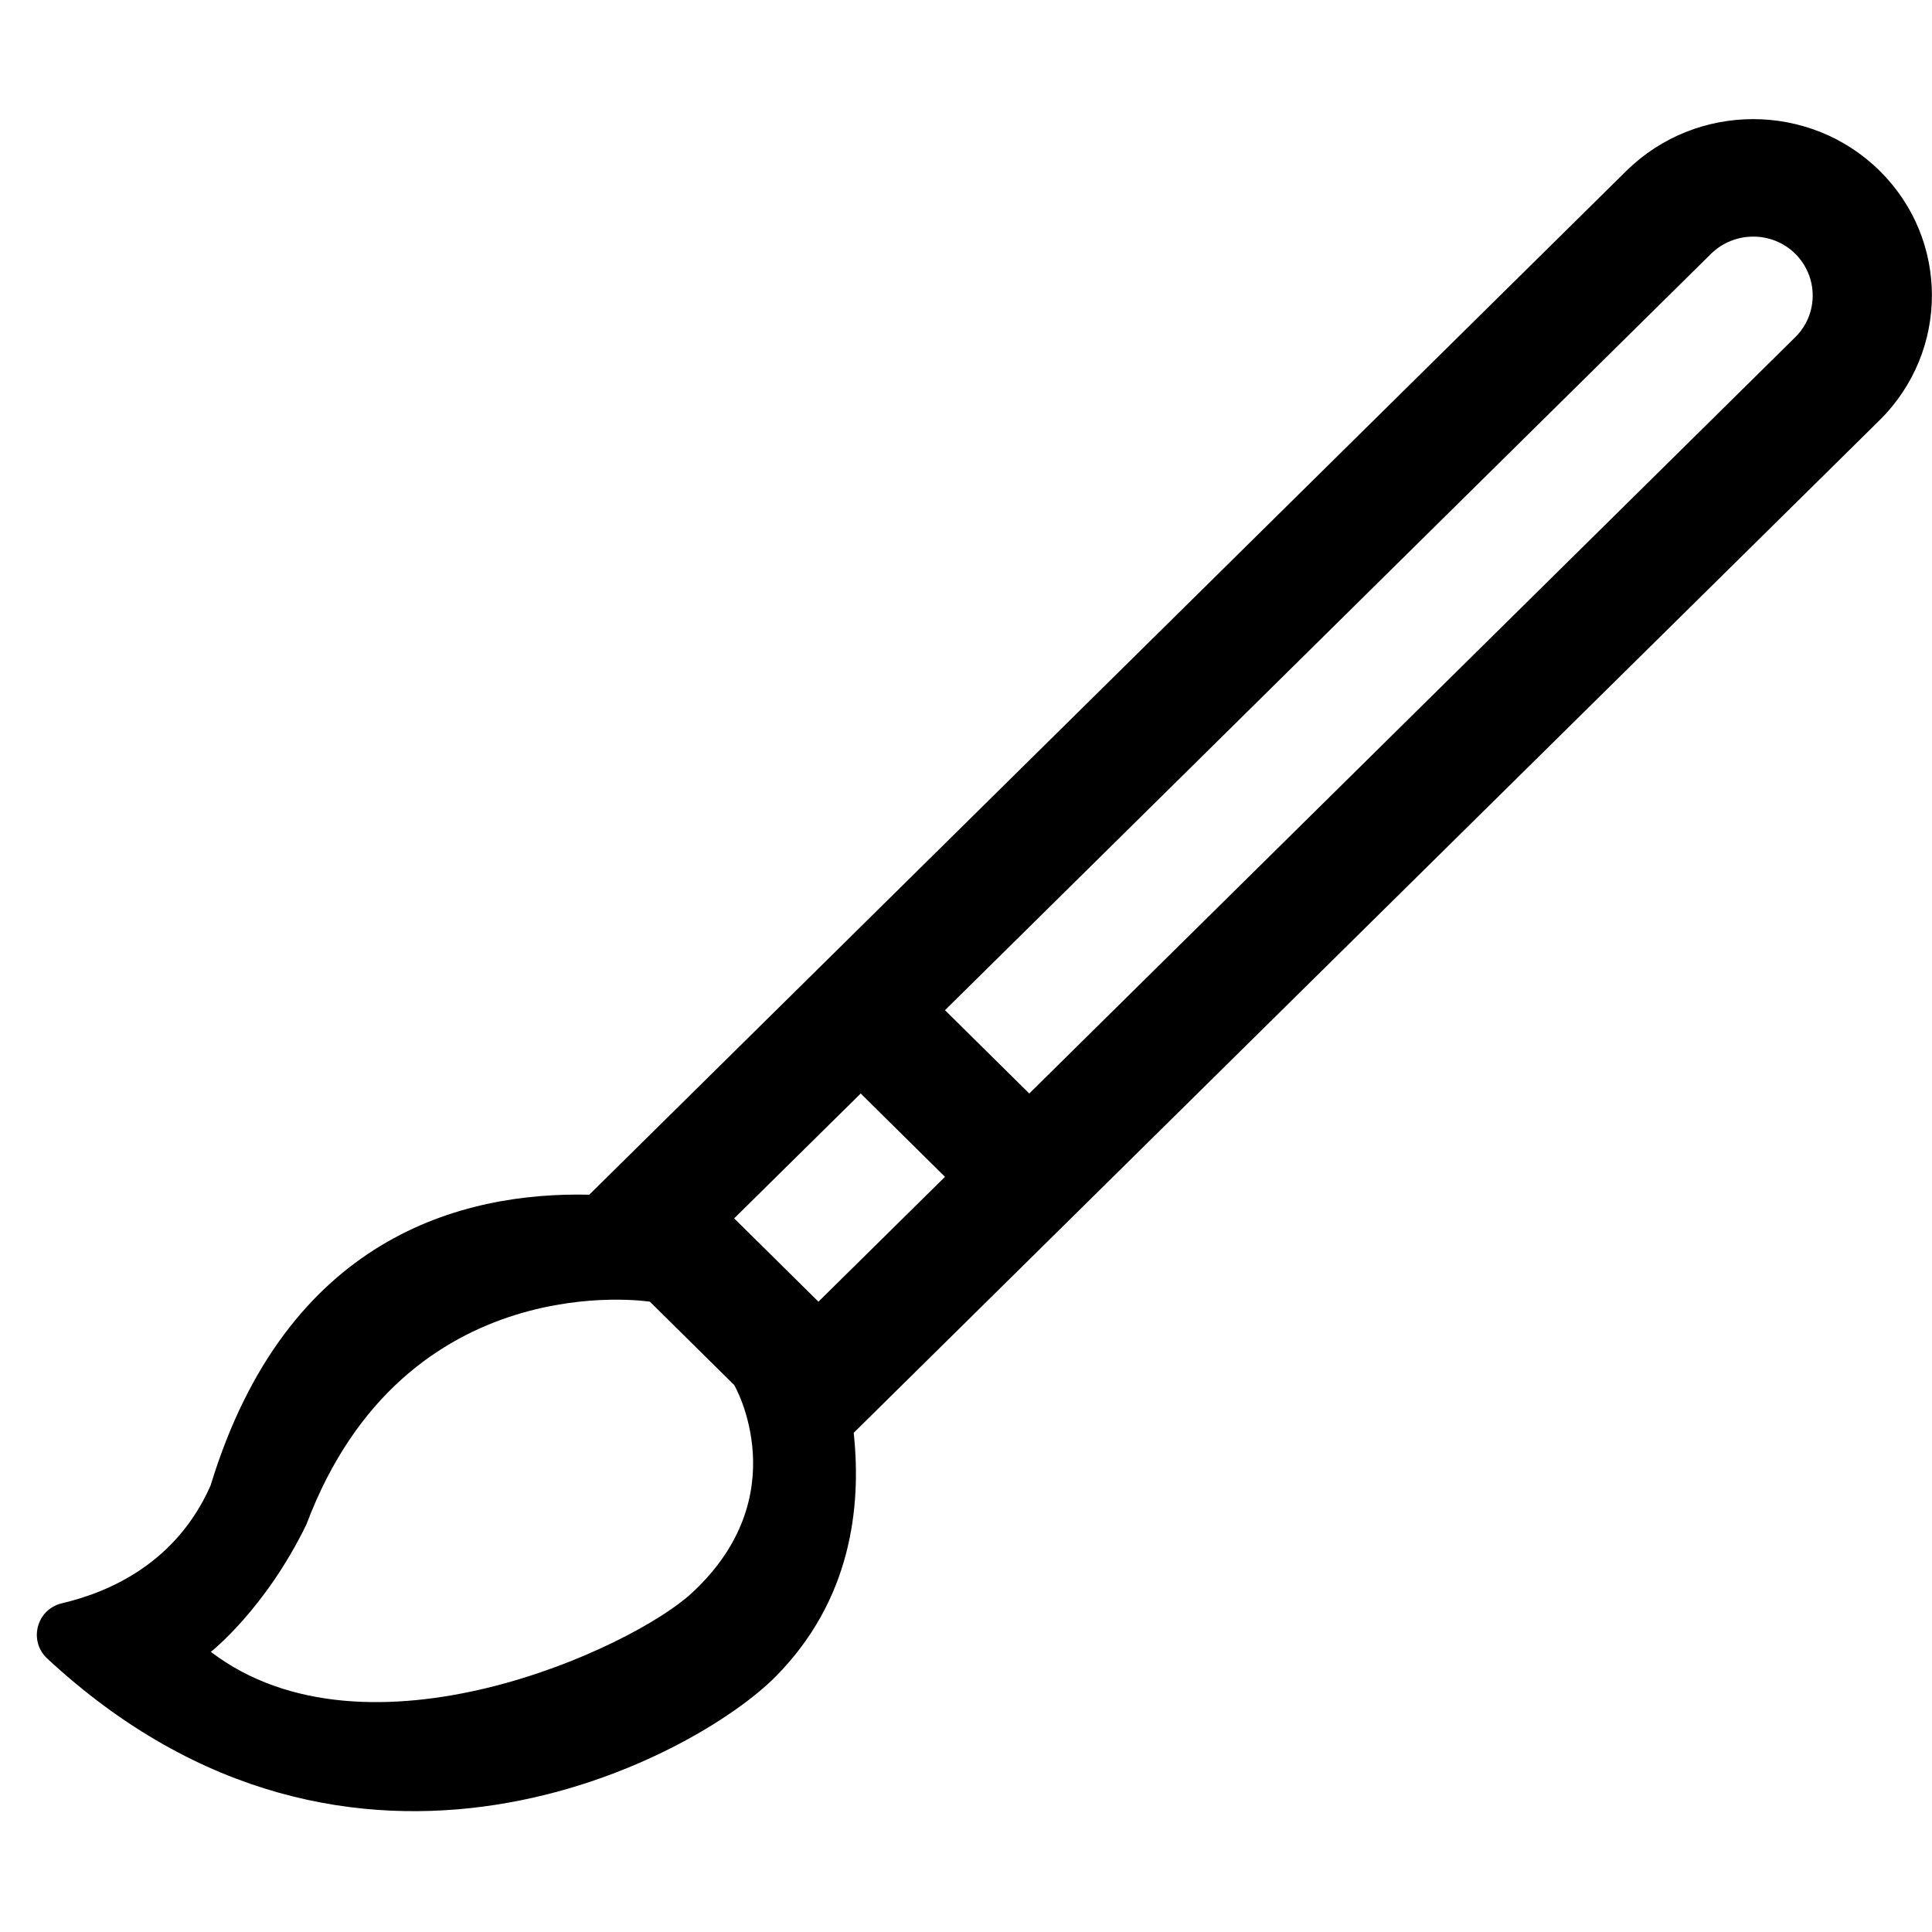
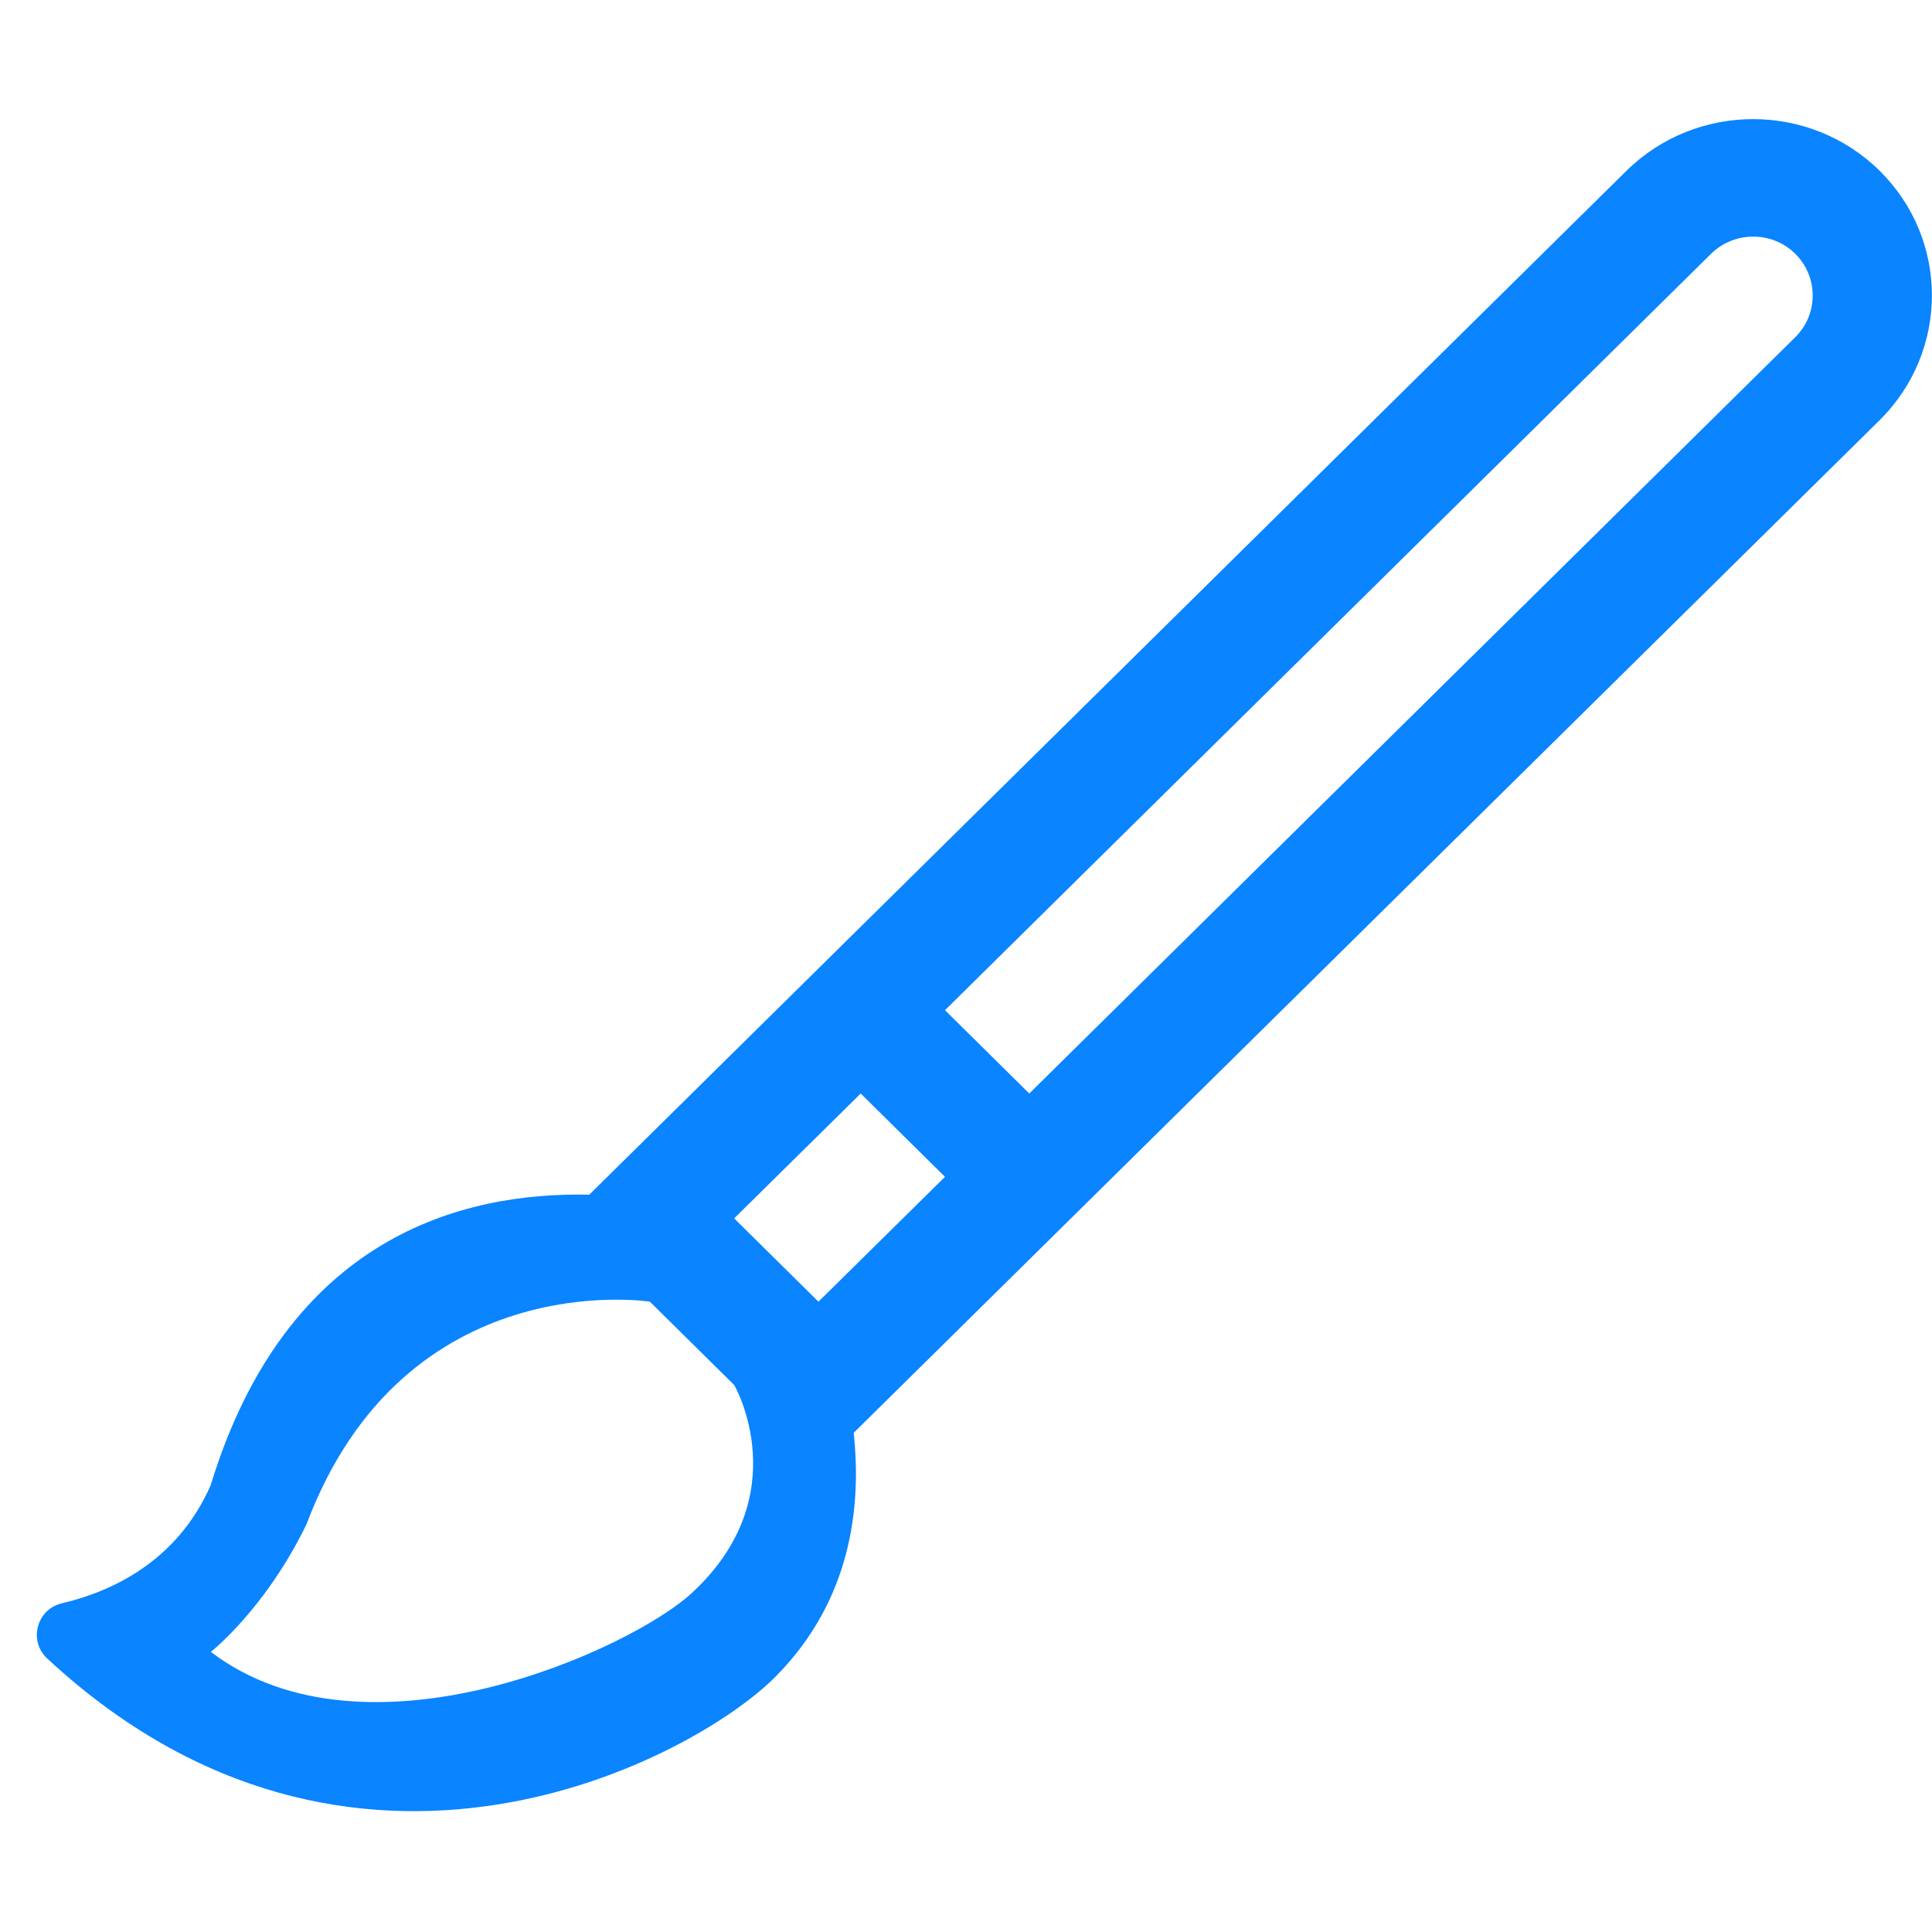
<svg xmlns="http://www.w3.org/2000/svg" version="1.1" id="Layer_1" x="0px" y="0px" viewBox="0 0 800 800" style="enable-background:new 0 0 800 800;" xml:space="preserve">
  <style type="text/css">
- 	.st0{fill-rule:evenodd;clip-rule:evenodd;}
+ 	.st0{fill-rule:evenodd;clip-rule:evenodd;fill:#0A84FF;}
</style>
  <g id="Page-1">
    <g id="Icon-Set" transform="translate(-99, -154)">
-       <path id="brush" class="st0" d="M842.4,293.6L525.2,606.8l-34.9-34.5l317.2-313.2    c9.7-9.5,25.3-9.5,34.9,0C852,268.7,852,284.1,842.4,293.6L842.4,293.6z M437.9,693c-3.2-3.2-34.9-34.5-34.9-34.5l52.4-51.7    l34.9,34.5L437.9,693L437.9,693z M385.5,813.6C360.9,836.5,251,887.3,186.3,838c0,0,22.5-17.6,39.6-52.8    C266.6,677,368.1,693,368.1,693l34.9,34.5C403.3,727.8,429.1,773.3,385.5,813.6L385.5,813.6z M877.3,224.7    c-28.9-28.5-75.8-28.5-104.8,0l-429.5,424c-52.6-1.2-125.4,17.4-156.8,120.4c-14,31.7-41.2,44-61.6,48.8    c-10.5,2.5-13.9,15.6-6,22.9c126.7,117.6,268.2,41.3,301.7,7.3c31.1-31.5,35.5-70,32.2-100.8l424.7-419.2    C906.2,299.5,906.2,253.2,877.3,224.7L877.3,224.7z" />
+       <path id="brush" class="st0" d="M842.4,293.6L525.2,606.8l-34.9-34.5l317.2-313.2    c9.7-9.5,25.3-9.5,34.9,0C852,268.7,852,284.1,842.4,293.6L842.4,293.6z M437.9,693c-3.2-3.2-34.9-34.5-34.9-34.5l52.4-51.7    l34.9,34.5L437.9,693L437.9,693z M385.5,813.6C360.9,836.5,251,887.3,186.3,838c0,0,22.5-17.6,39.6-52.8    C266.6,677,368.1,693,368.1,693l34.9,34.5C403.3,727.8,429.1,773.3,385.5,813.6L385.5,813.6z M877.3,224.7    c-28.9-28.5-75.8-28.5-104.8,0L343,648.7c-52.6-1.2-125.4,17.4-156.8,120.4c-14,31.7-41.2,44-61.6,48.8    c-10.5,2.5-13.9,15.6-6,22.9c126.7,117.6,268.2,41.3,301.7,7.3c31.1-31.5,35.5-70,32.2-100.8l424.7-419.2    C906.2,299.5,906.2,253.2,877.3,224.7L877.3,224.7z" />
    </g>
  </g>
</svg>
